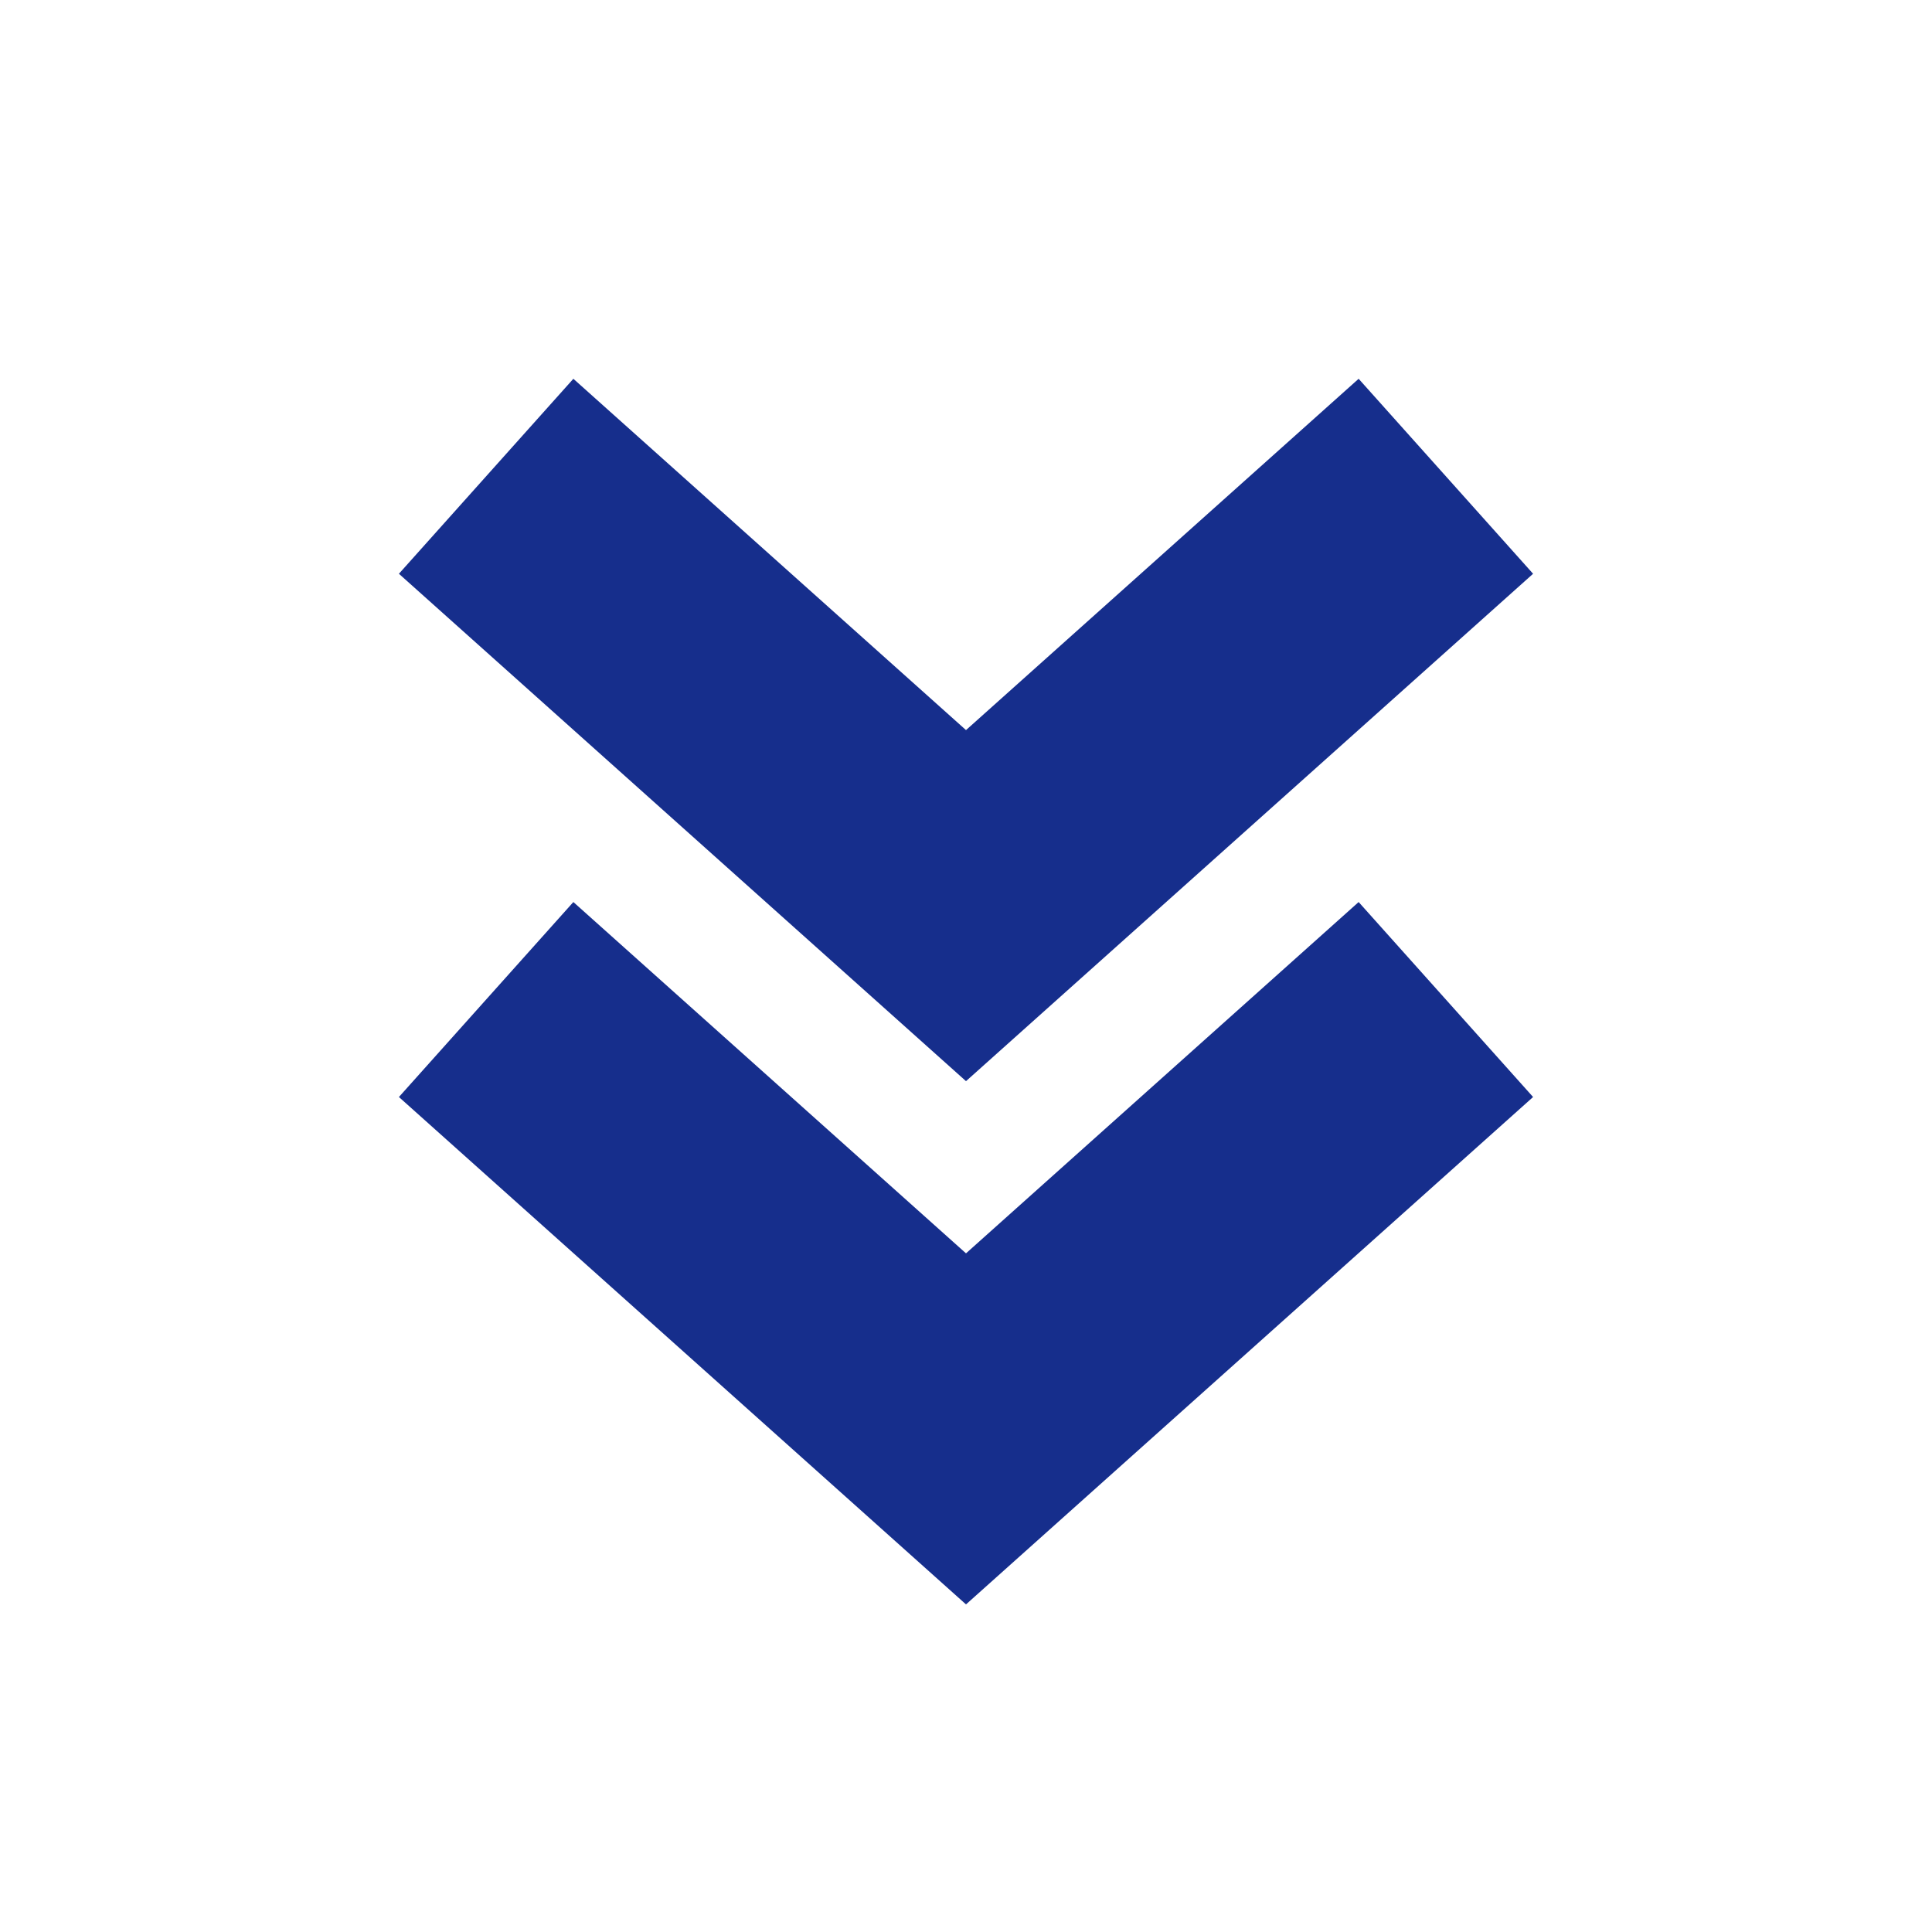
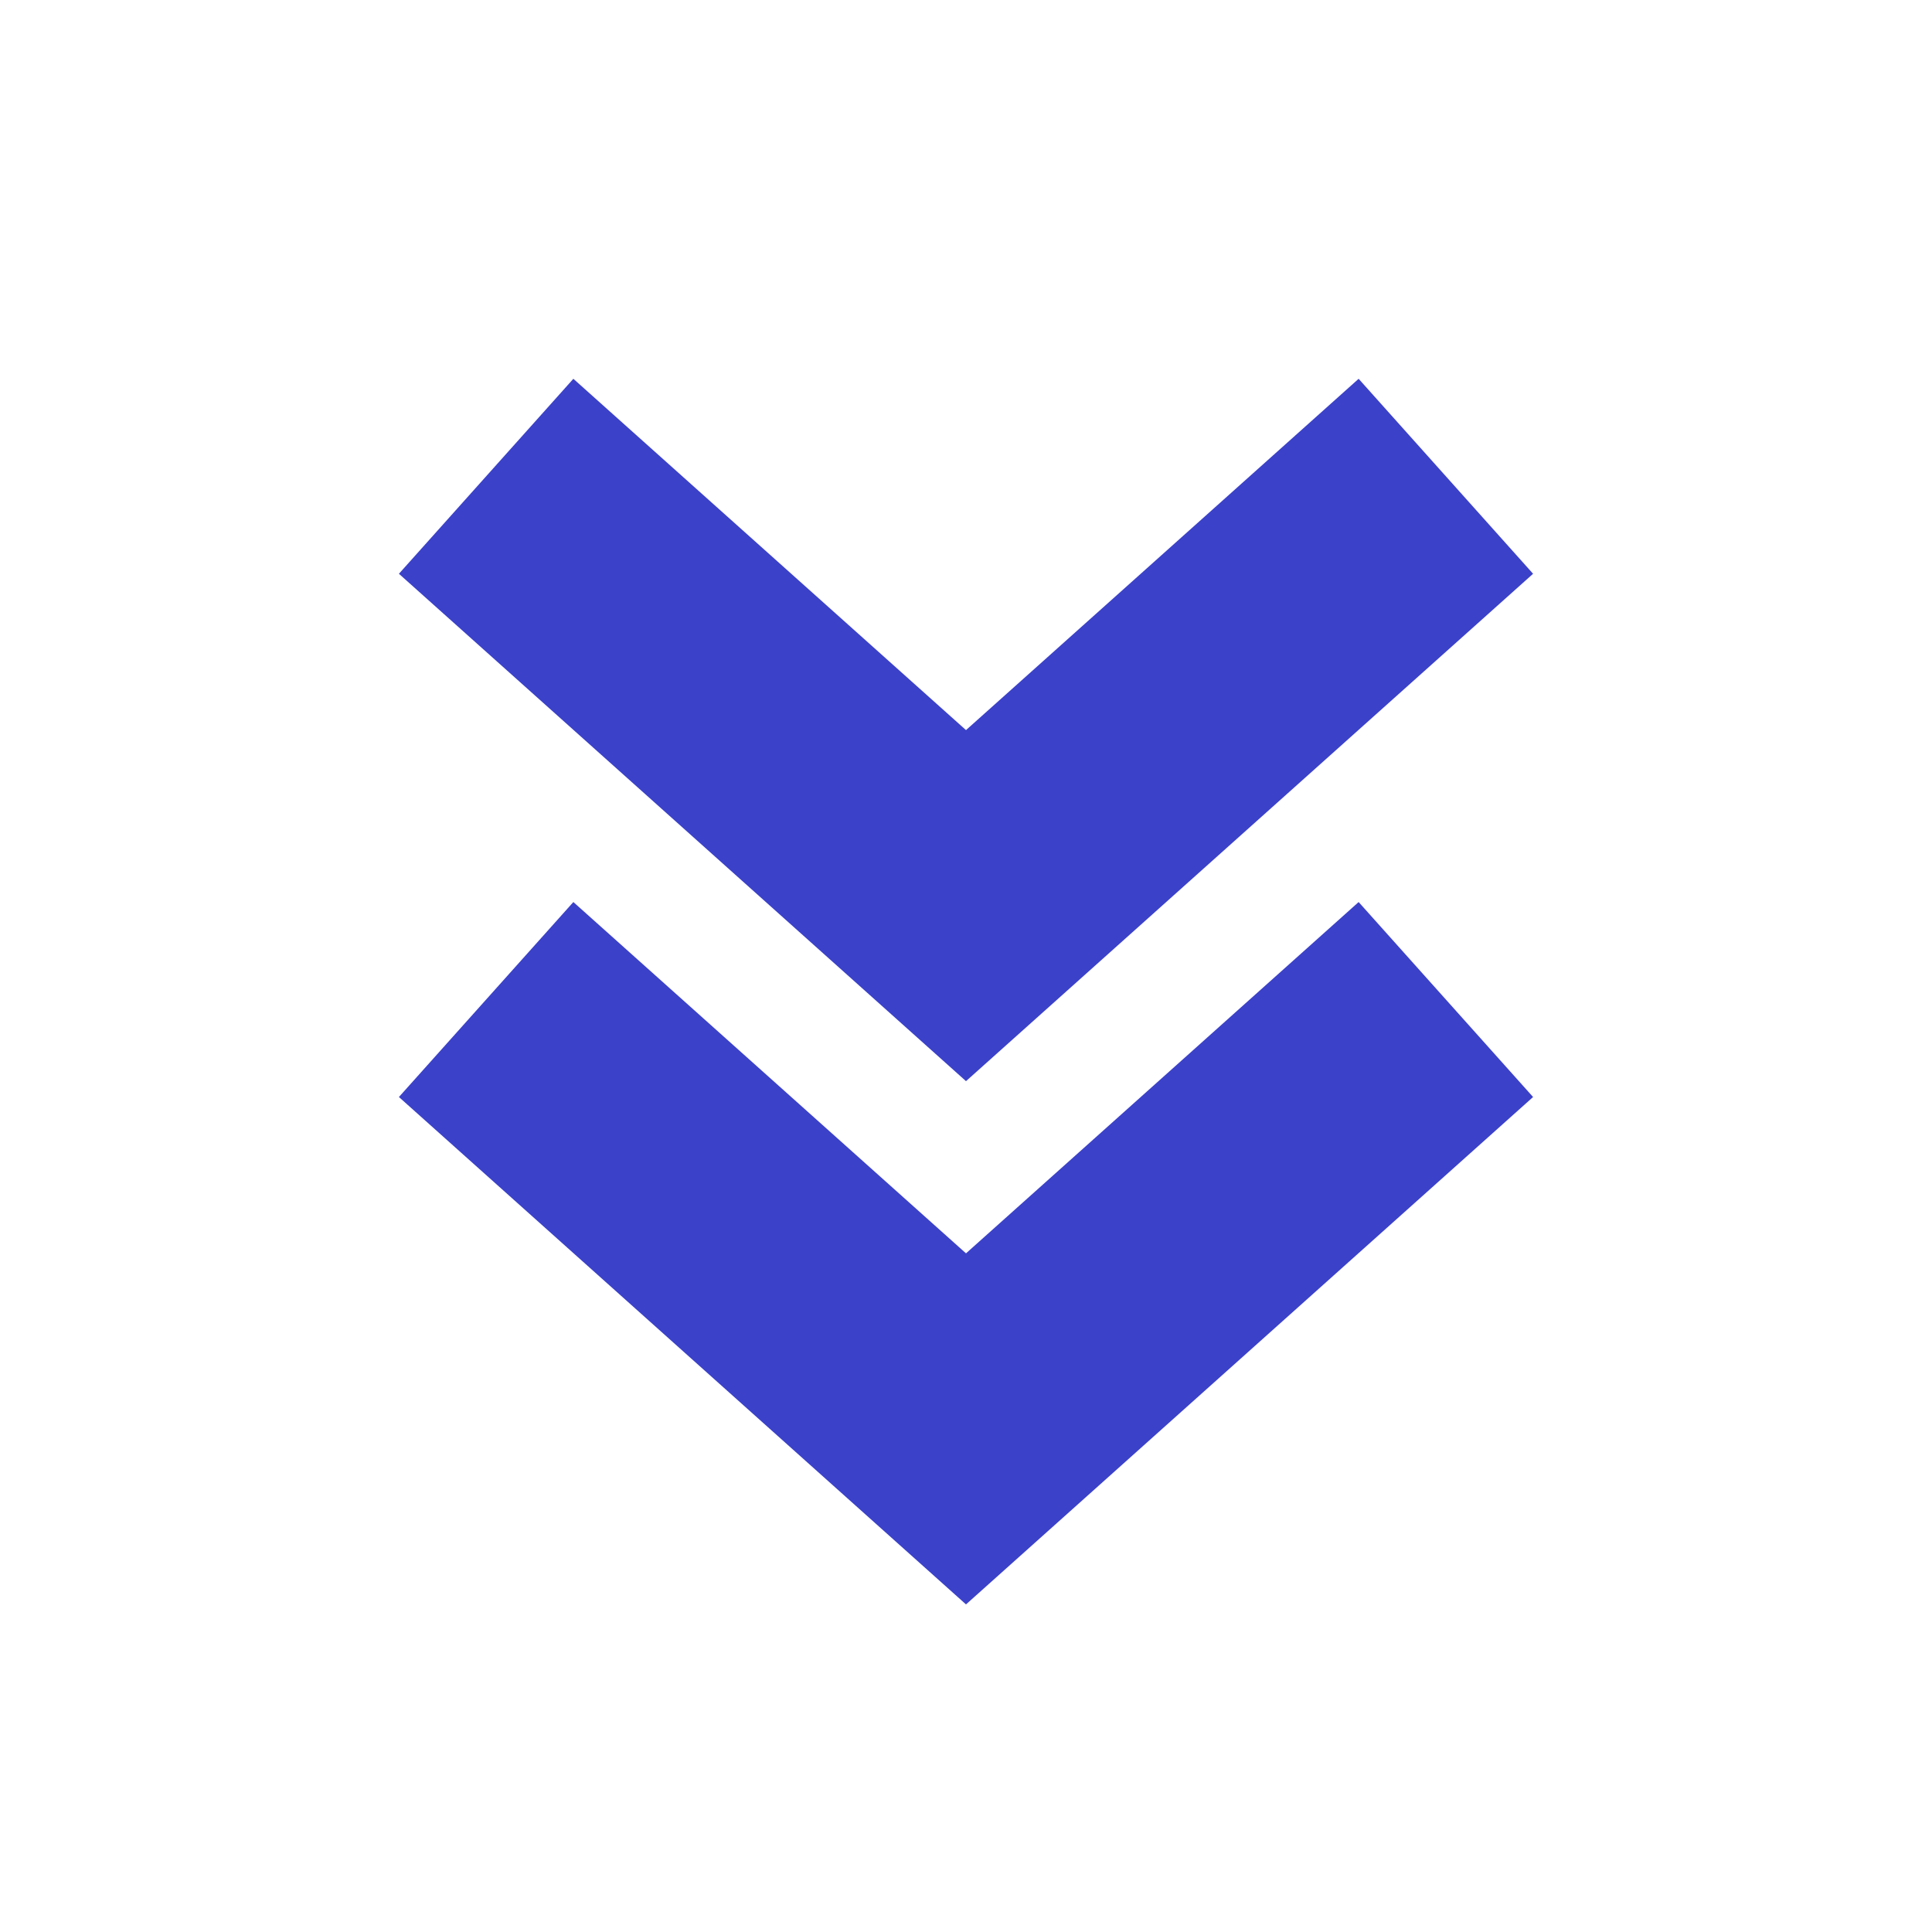
- <svg xmlns="http://www.w3.org/2000/svg" width="96" height="96" viewBox="0 0 96 96" color="#162E8C">
+ <svg xmlns="http://www.w3.org/2000/svg" width="96" height="96" viewBox="0 0 96 96" color="#3B41C9">
  <g fill="none" stroke="currentColor" stroke-width="13" stroke-linecap="square" stroke-linejoin="miter">
    <path d="M29 28 48 45 67 28" />
    <path d="M29 54 48 71 67 54" />
  </g>
</svg>
